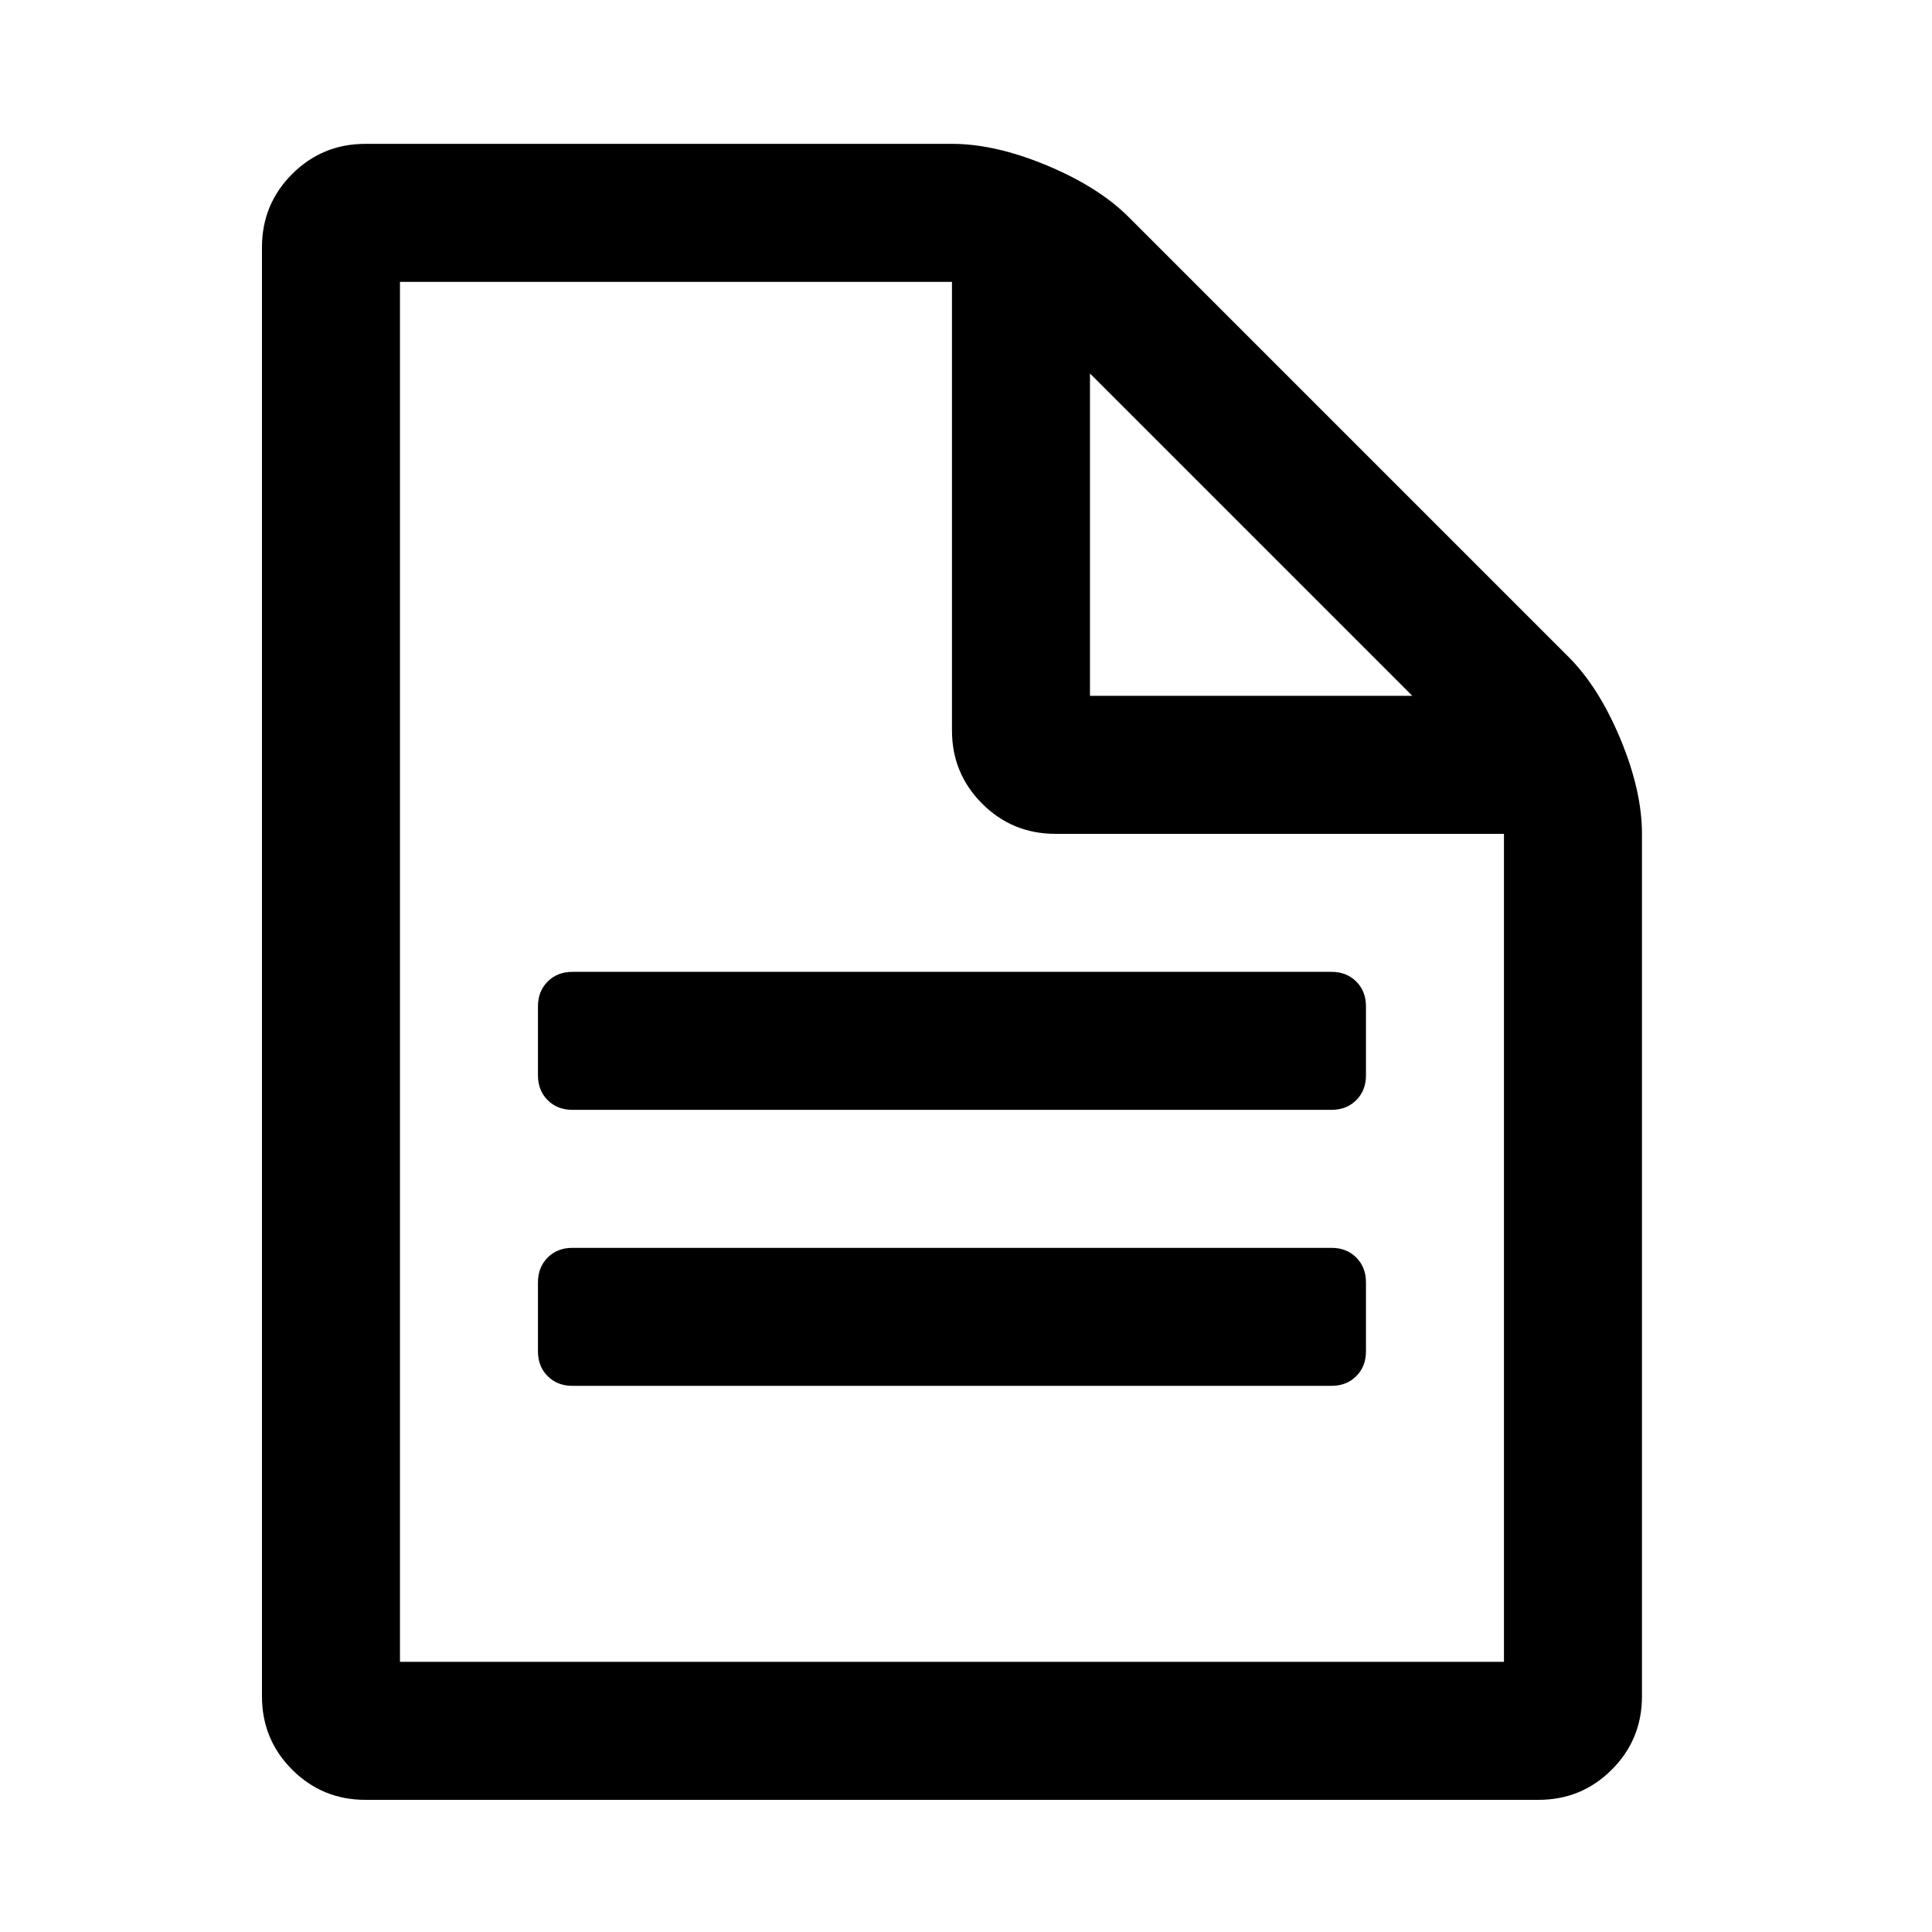
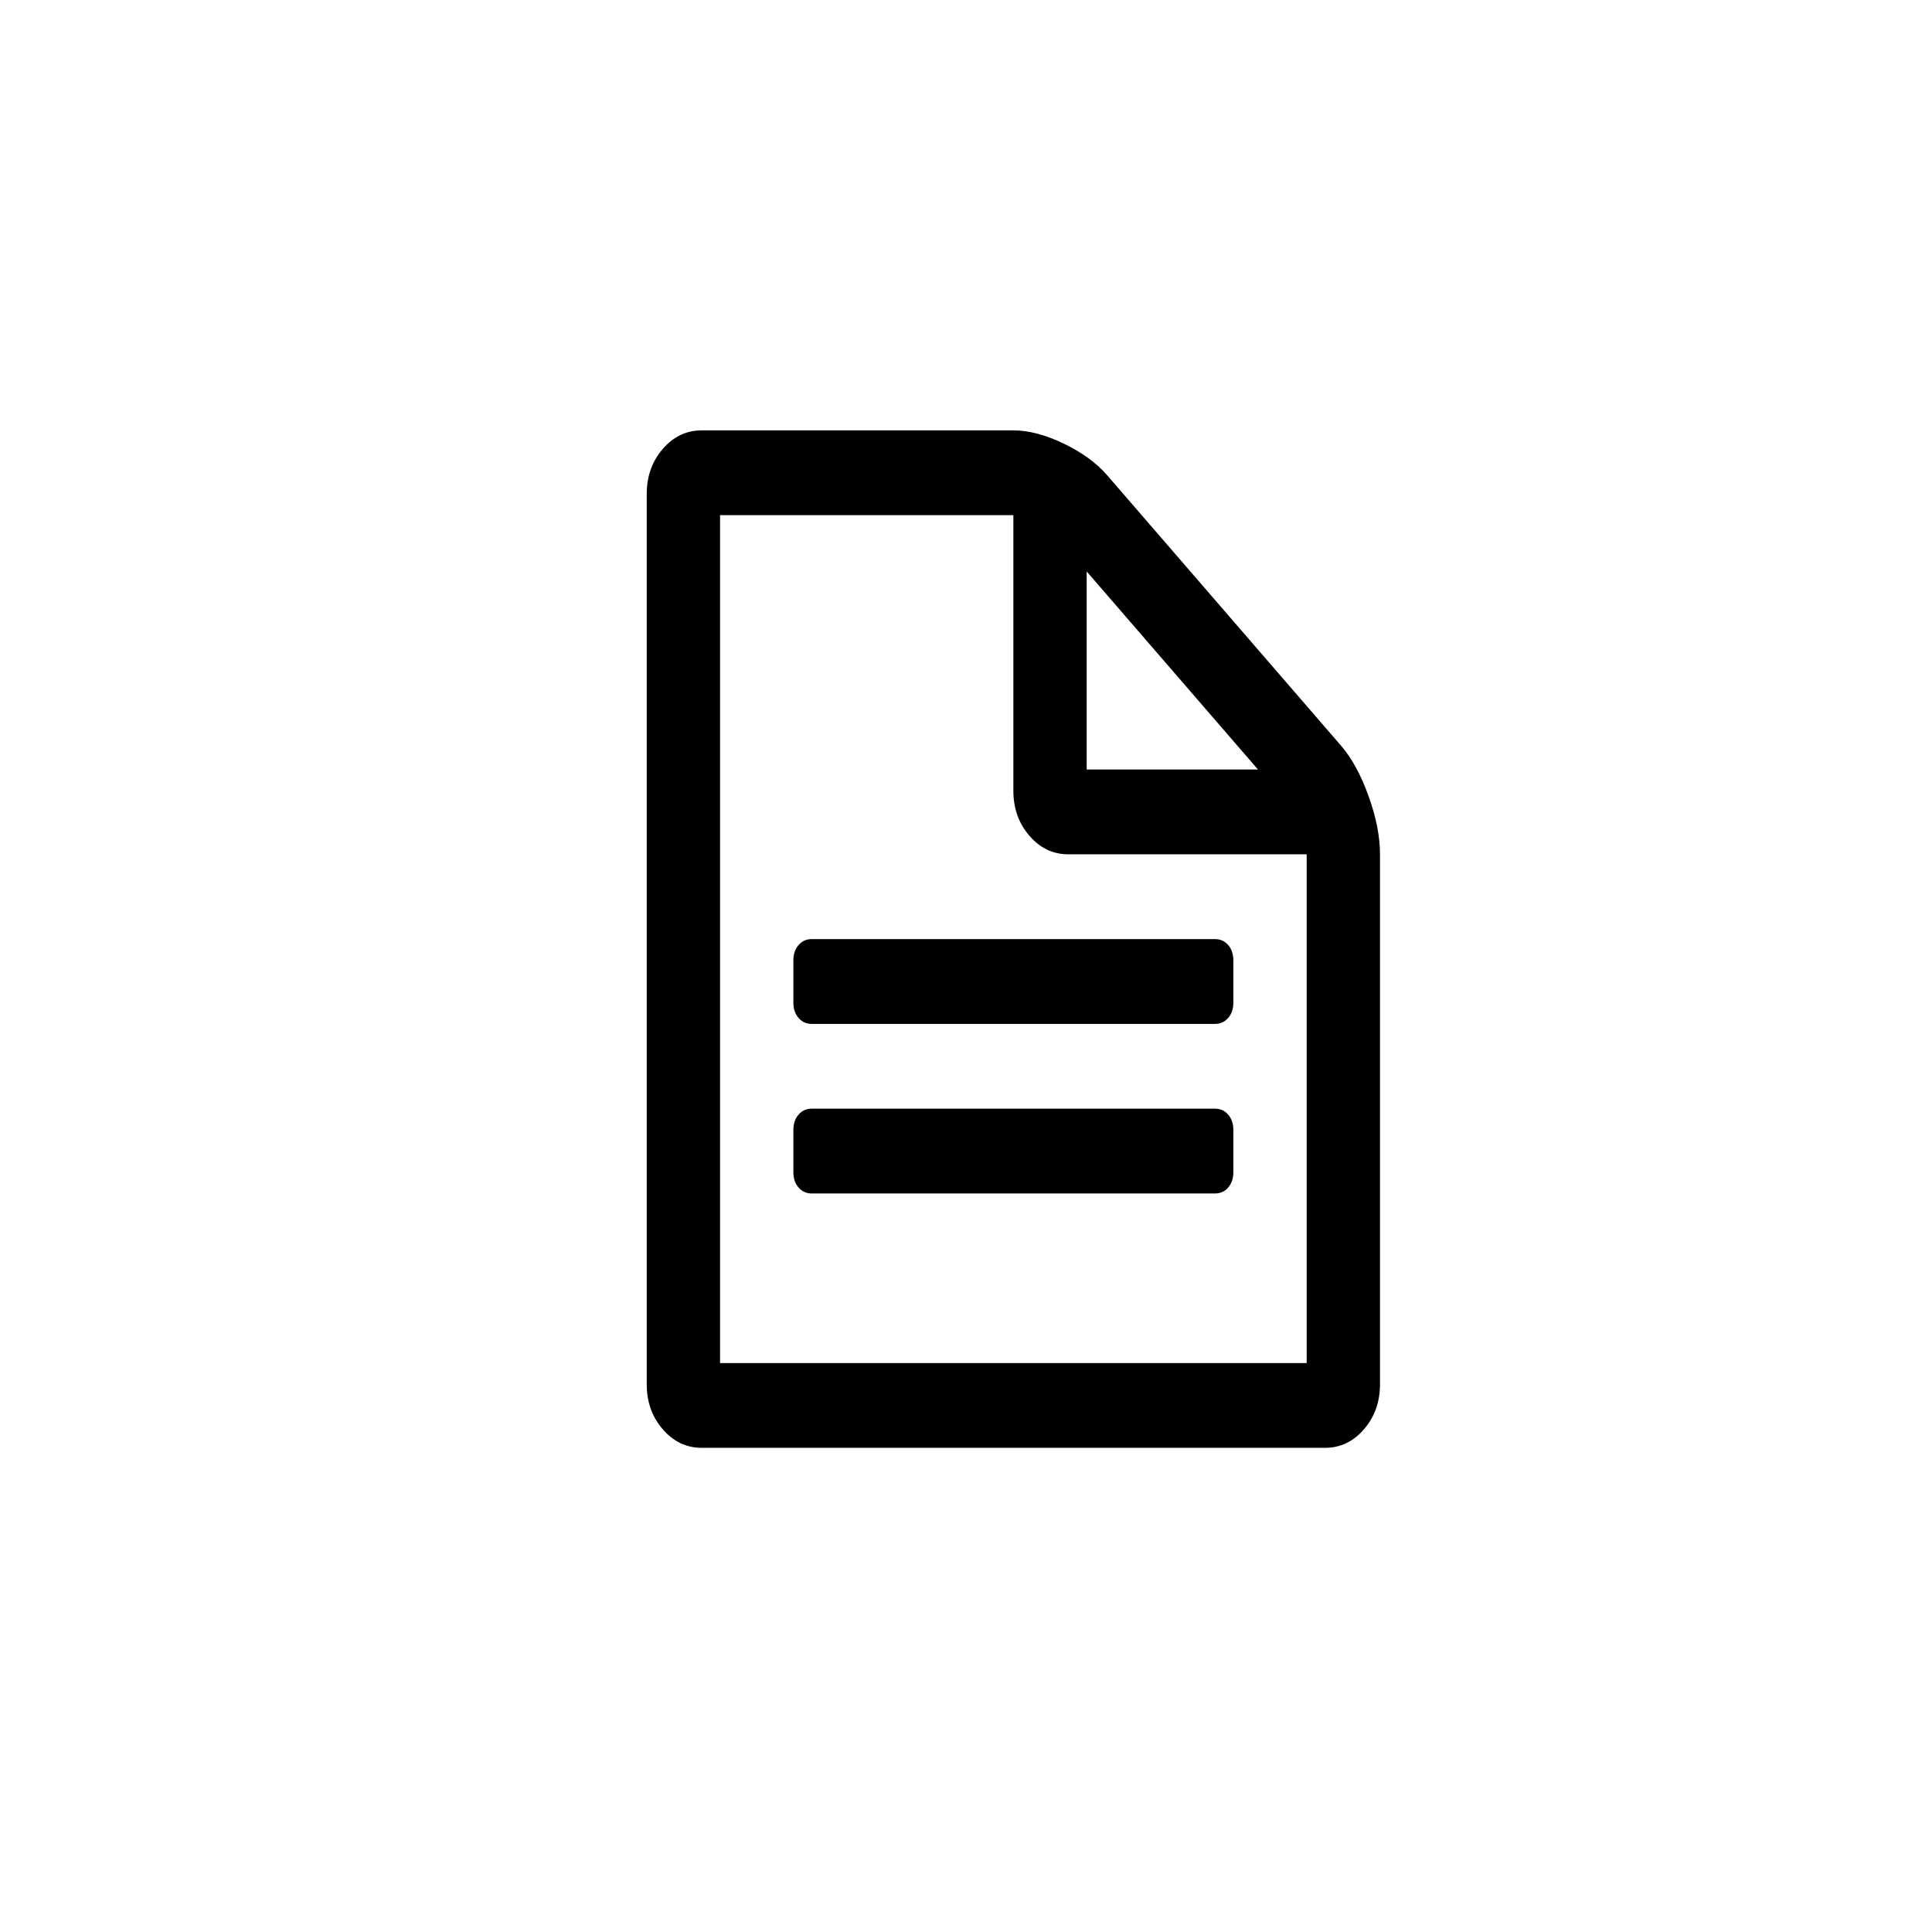
<svg xmlns="http://www.w3.org/2000/svg" viewBox="0 -256 1792 1792" id="svg2" version="1.1" width="100%" height="100%">
  <defs id="defs10" />
-   <g transform="matrix(1,0,0,-1,242.983,1285.424)" id="g4">
-     <path d="m 1024,352 v -64 q 0,-14 -9,-23 -9,-9 -23,-9 H 288 q -14,0 -23,9 -9,9 -9,23 v 64 q 0,14 9,23 9,9 23,9 h 704 q 14,0 23,-9 9,-9 9,-23 z m 0,256 v -64 q 0,-14 -9,-23 -9,-9 -23,-9 H 288 q -14,0 -23,9 -9,9 -9,23 v 64 q 0,14 9,23 9,9 23,9 h 704 q 14,0 23,-9 9,-9 9,-23 z M 128,0 H 1152 V 768 H 736 q -40,0 -68,28 -28,28 -28,68 v 416 H 128 V 0 z m 640,896 h 299 L 768,1195 V 896 z M 1280,768 V -32 q 0,-40 -28,-68 -28,-28 -68,-28 H 96 q -40,0 -68,28 -28,28 -28,68 v 1344 q 0,40 28,68 28,28 68,28 h 544 q 40,0 88,-20 48,-20 76,-48 l 408,-408 q 28,-28 48,-76 20,-48 20,-88 z" id="path6" style="fill:currentColor" />
+   <g transform="matrix(0.5313559,0,0,-0.6144068,599.8644,1008.271)" id="g4">
+     <path d="m 1024,352 v -64 q 0,-14 -9,-23 -9,-9 -23,-9 H 288 q -14,0 -23,9 -9,9 -9,23 v 64 q 0,14 9,23 9,9 23,9 h 704 q 14,0 23,-9 9,-9 9,-23 z m 0,256 v -64 q 0,-14 -9,-23 -9,-9 -23,-9 H 288 q -14,0 -23,9 -9,9 -9,23 v 64 q 0,14 9,23 9,9 23,9 h 704 q 14,0 23,-9 9,-9 9,-23 z M 128,0 H 1152 V 768 H 736 q -40,0 -68,28 -28,28 -28,68 v 416 H 128 Z m 640,896 h 299 L 768,1195 Z M 1280,768 V -32 q 0,-40 -28,-68 -28,-28 -68,-28 H 96 q -40,0 -68,28 -28,28 -28,68 v 1344 q 0,40 28,68 28,28 68,28 h 544 q 40,0 88,-20 48,-20 76,-48 l 408,-408 q 28,-28 48,-76 20,-48 20,-88 z" id="path6" style="fill:currentColor" />
  </g>
</svg>
